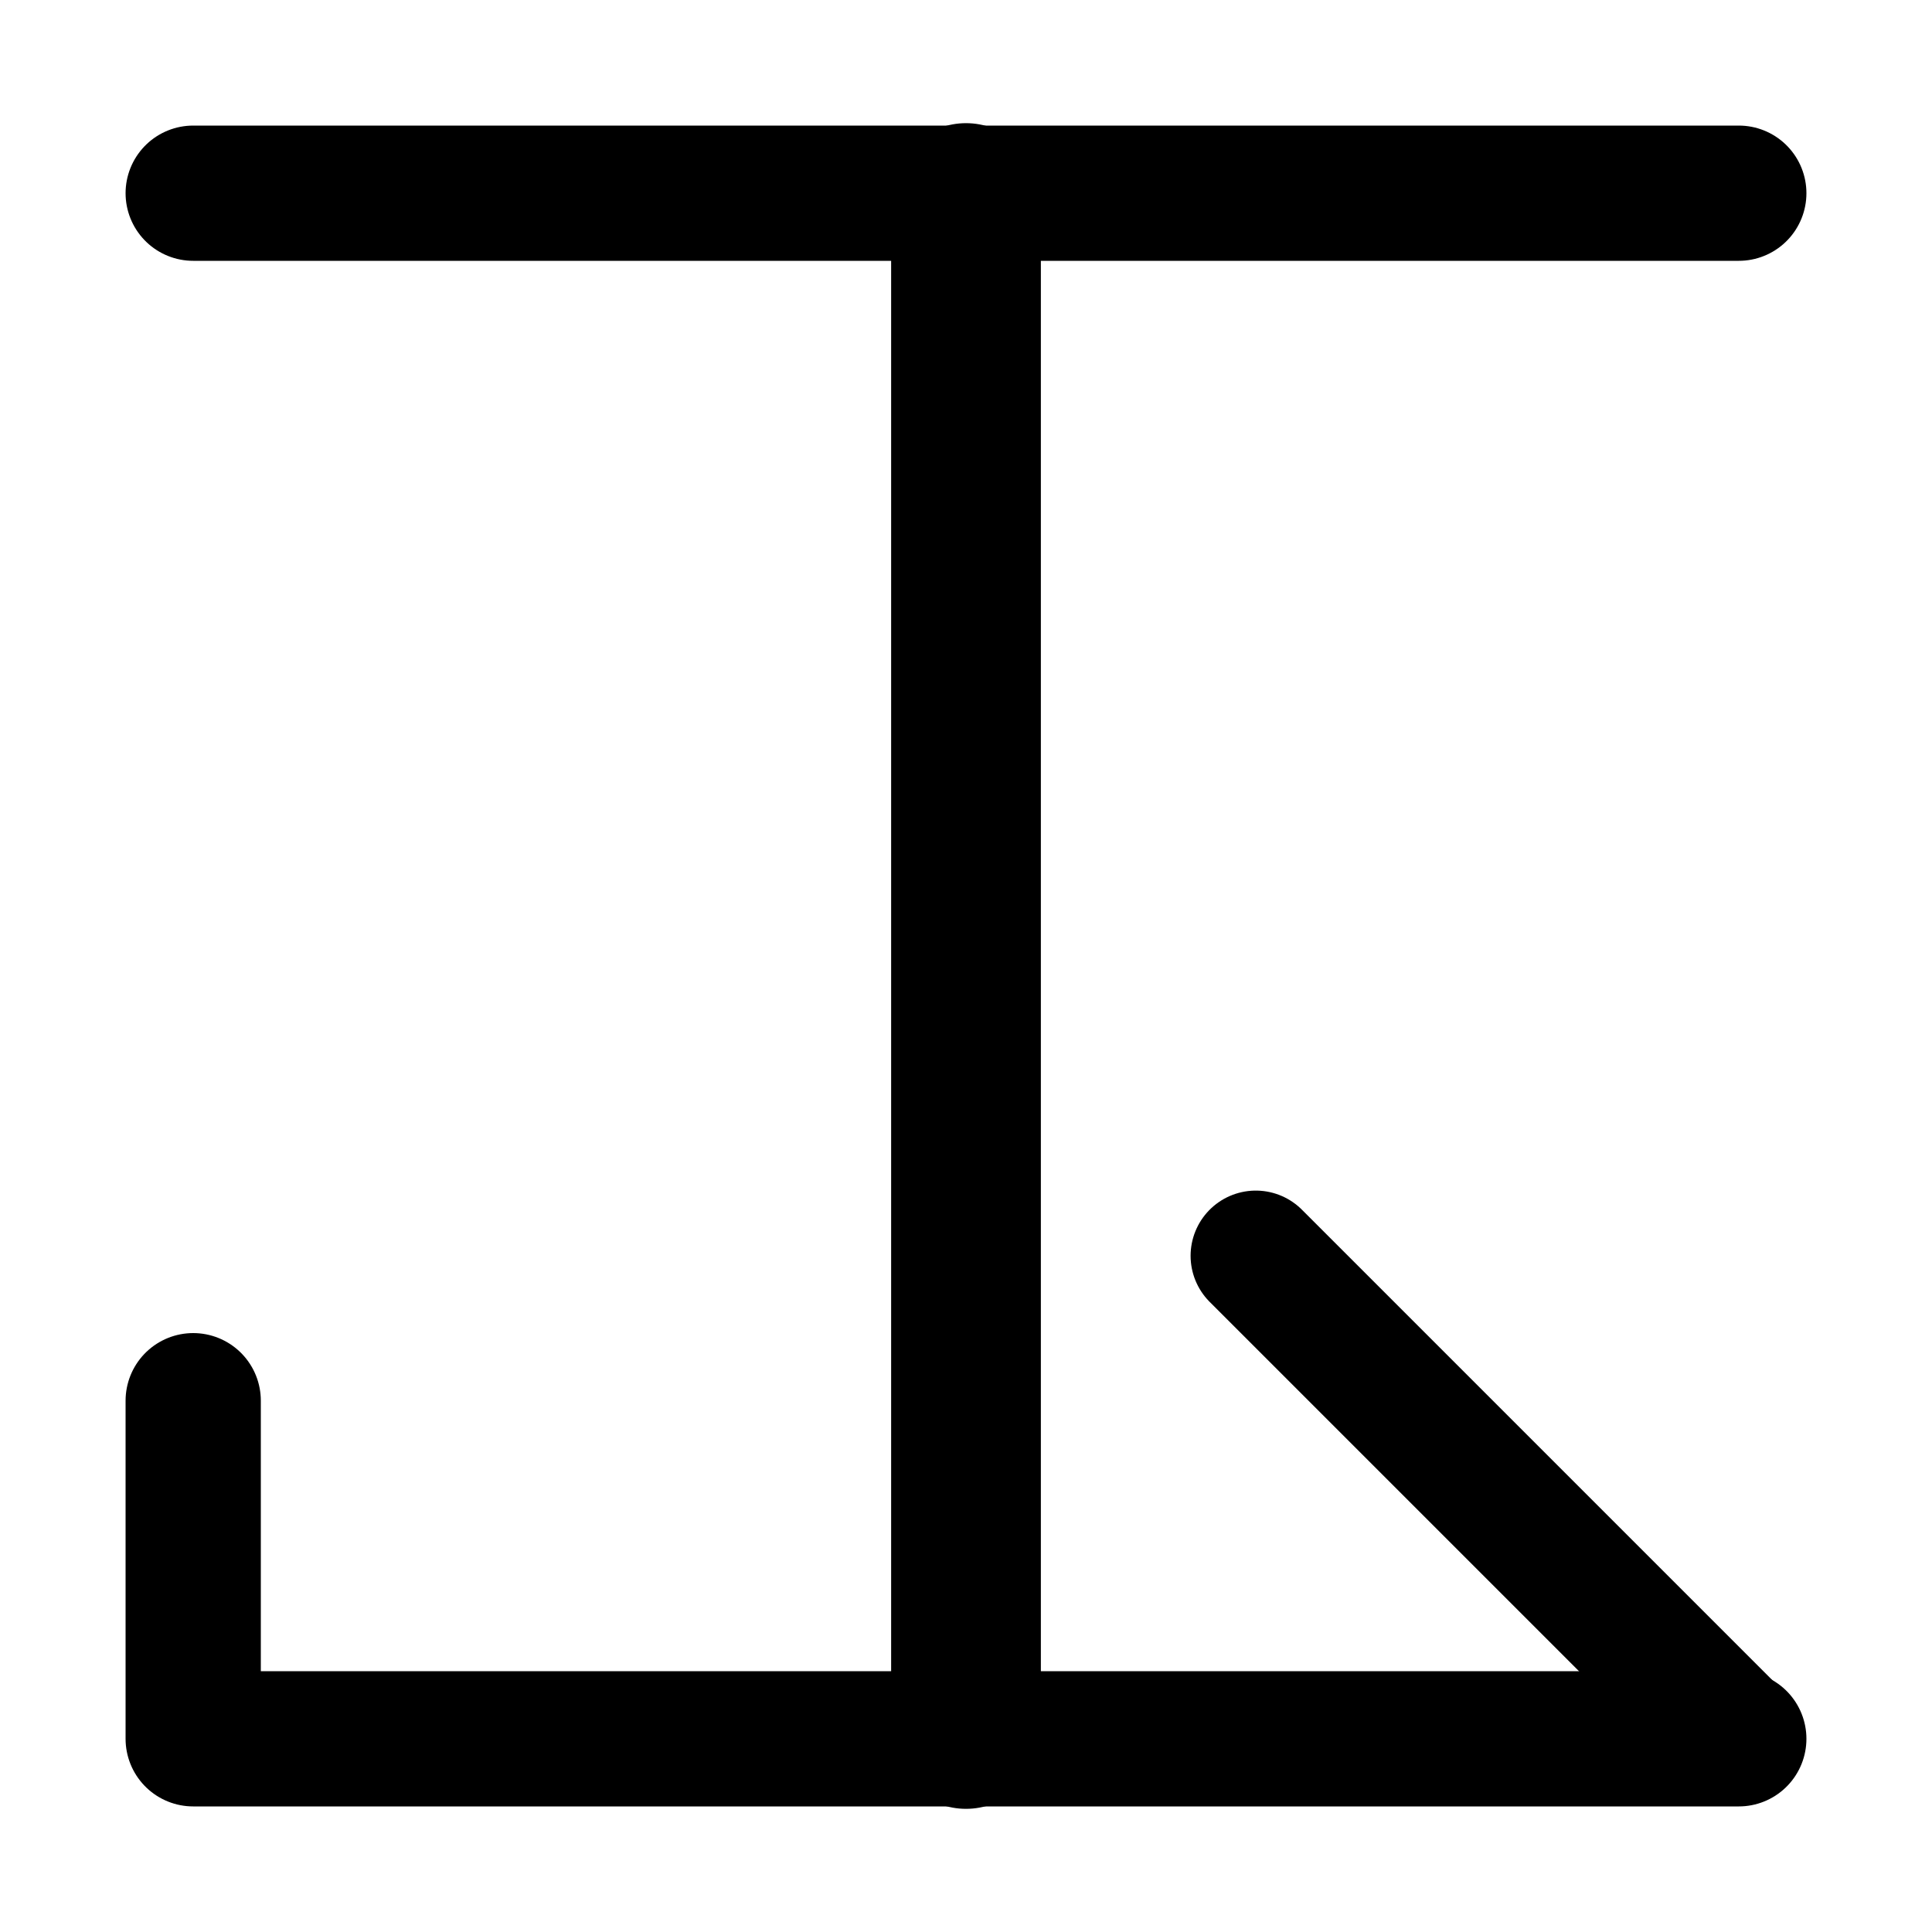
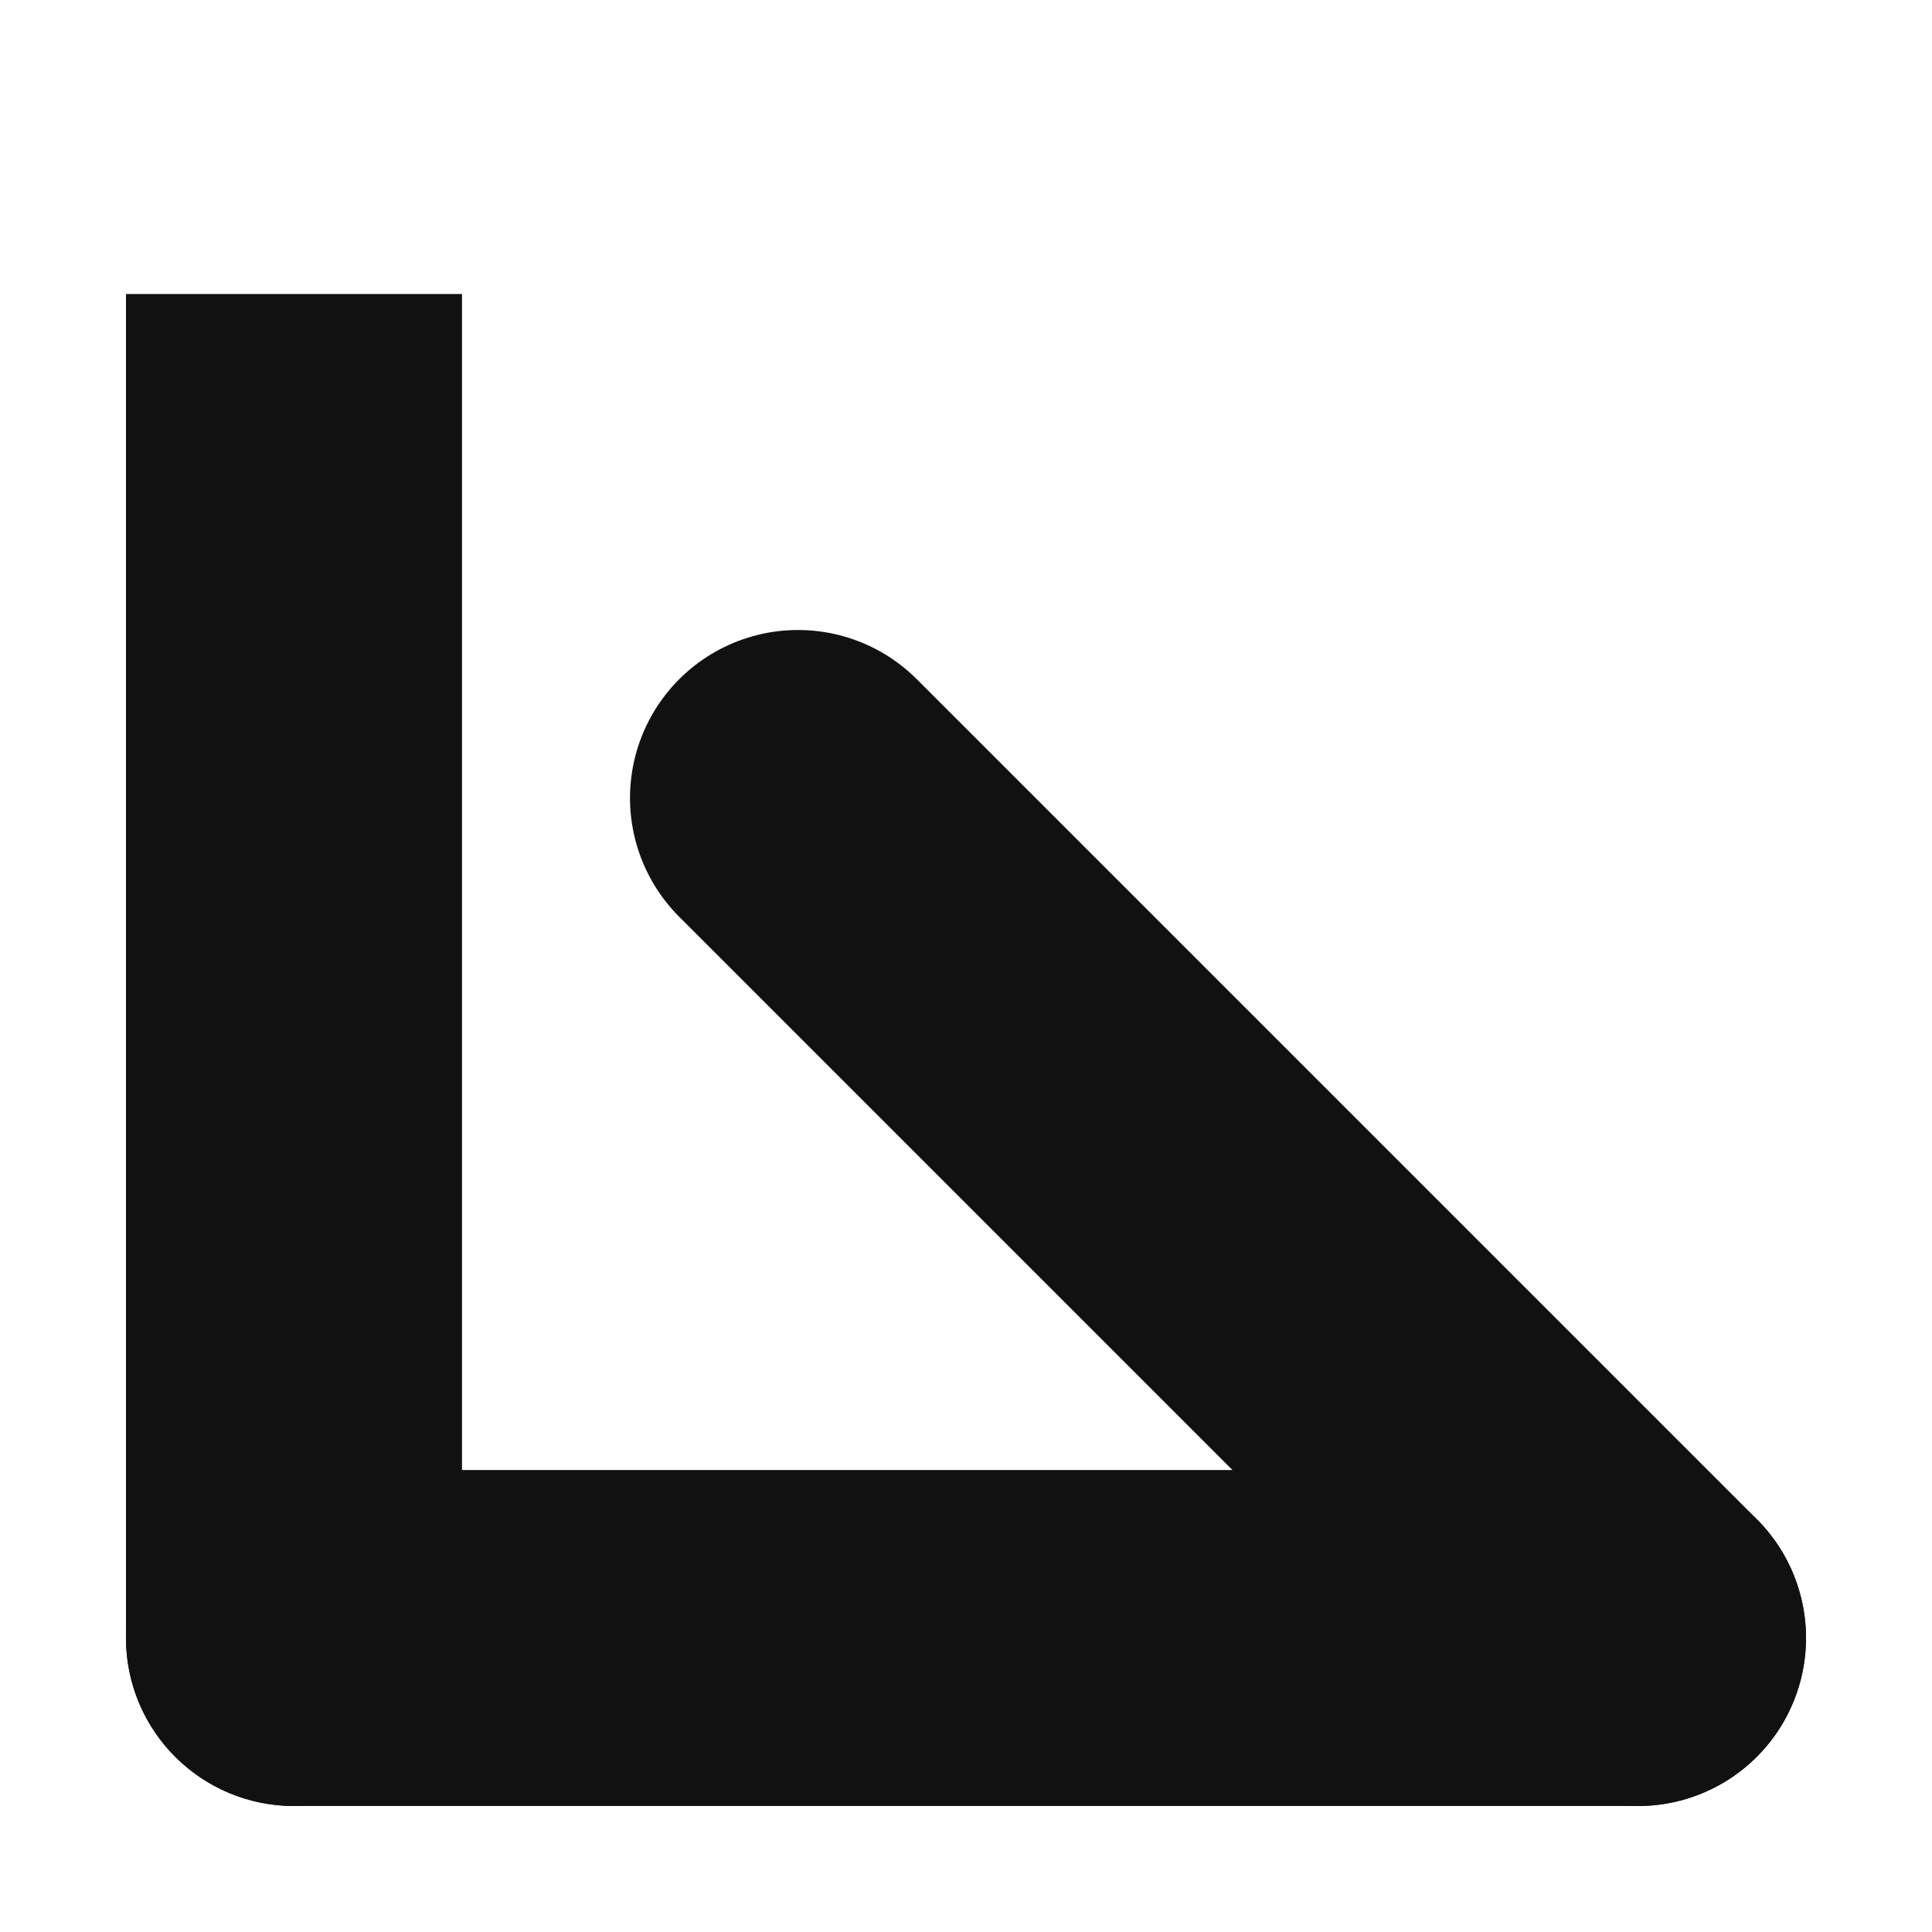
- <svg xmlns="http://www.w3.org/2000/svg" viewBox="0 0 400 400" role="img" aria-label="JG monogram">
-   <g fill="none" stroke="currentColor" stroke-linecap="round" stroke-linejoin="round">
-     <path d="M360 40H40" stroke-width="28" />
-     <path d="M200 41v318" stroke-width="31" />
-     <path d="M358 358l-98-98" stroke-width="27" />
-     <path d="M360 360H40v-70" stroke-width="28" />
+ <svg xmlns="http://www.w3.org/2000/svg" viewBox="165 165 230 230" role="img" aria-label="JG" color="#111">
+   <g id="jg" fill="none" stroke="currentColor" stroke-width="40" stroke-linejoin="round">
+     <path d="M200 200V360" stroke-linecap="butt" />
+     <path d="M200 360h160" stroke-linecap="round" />
+     <path d="M360 360l-100-100" stroke-linecap="round" />
+     <circle cx="200" cy="360" r="20" fill="currentColor" stroke="none" />
  </g>
</svg>
